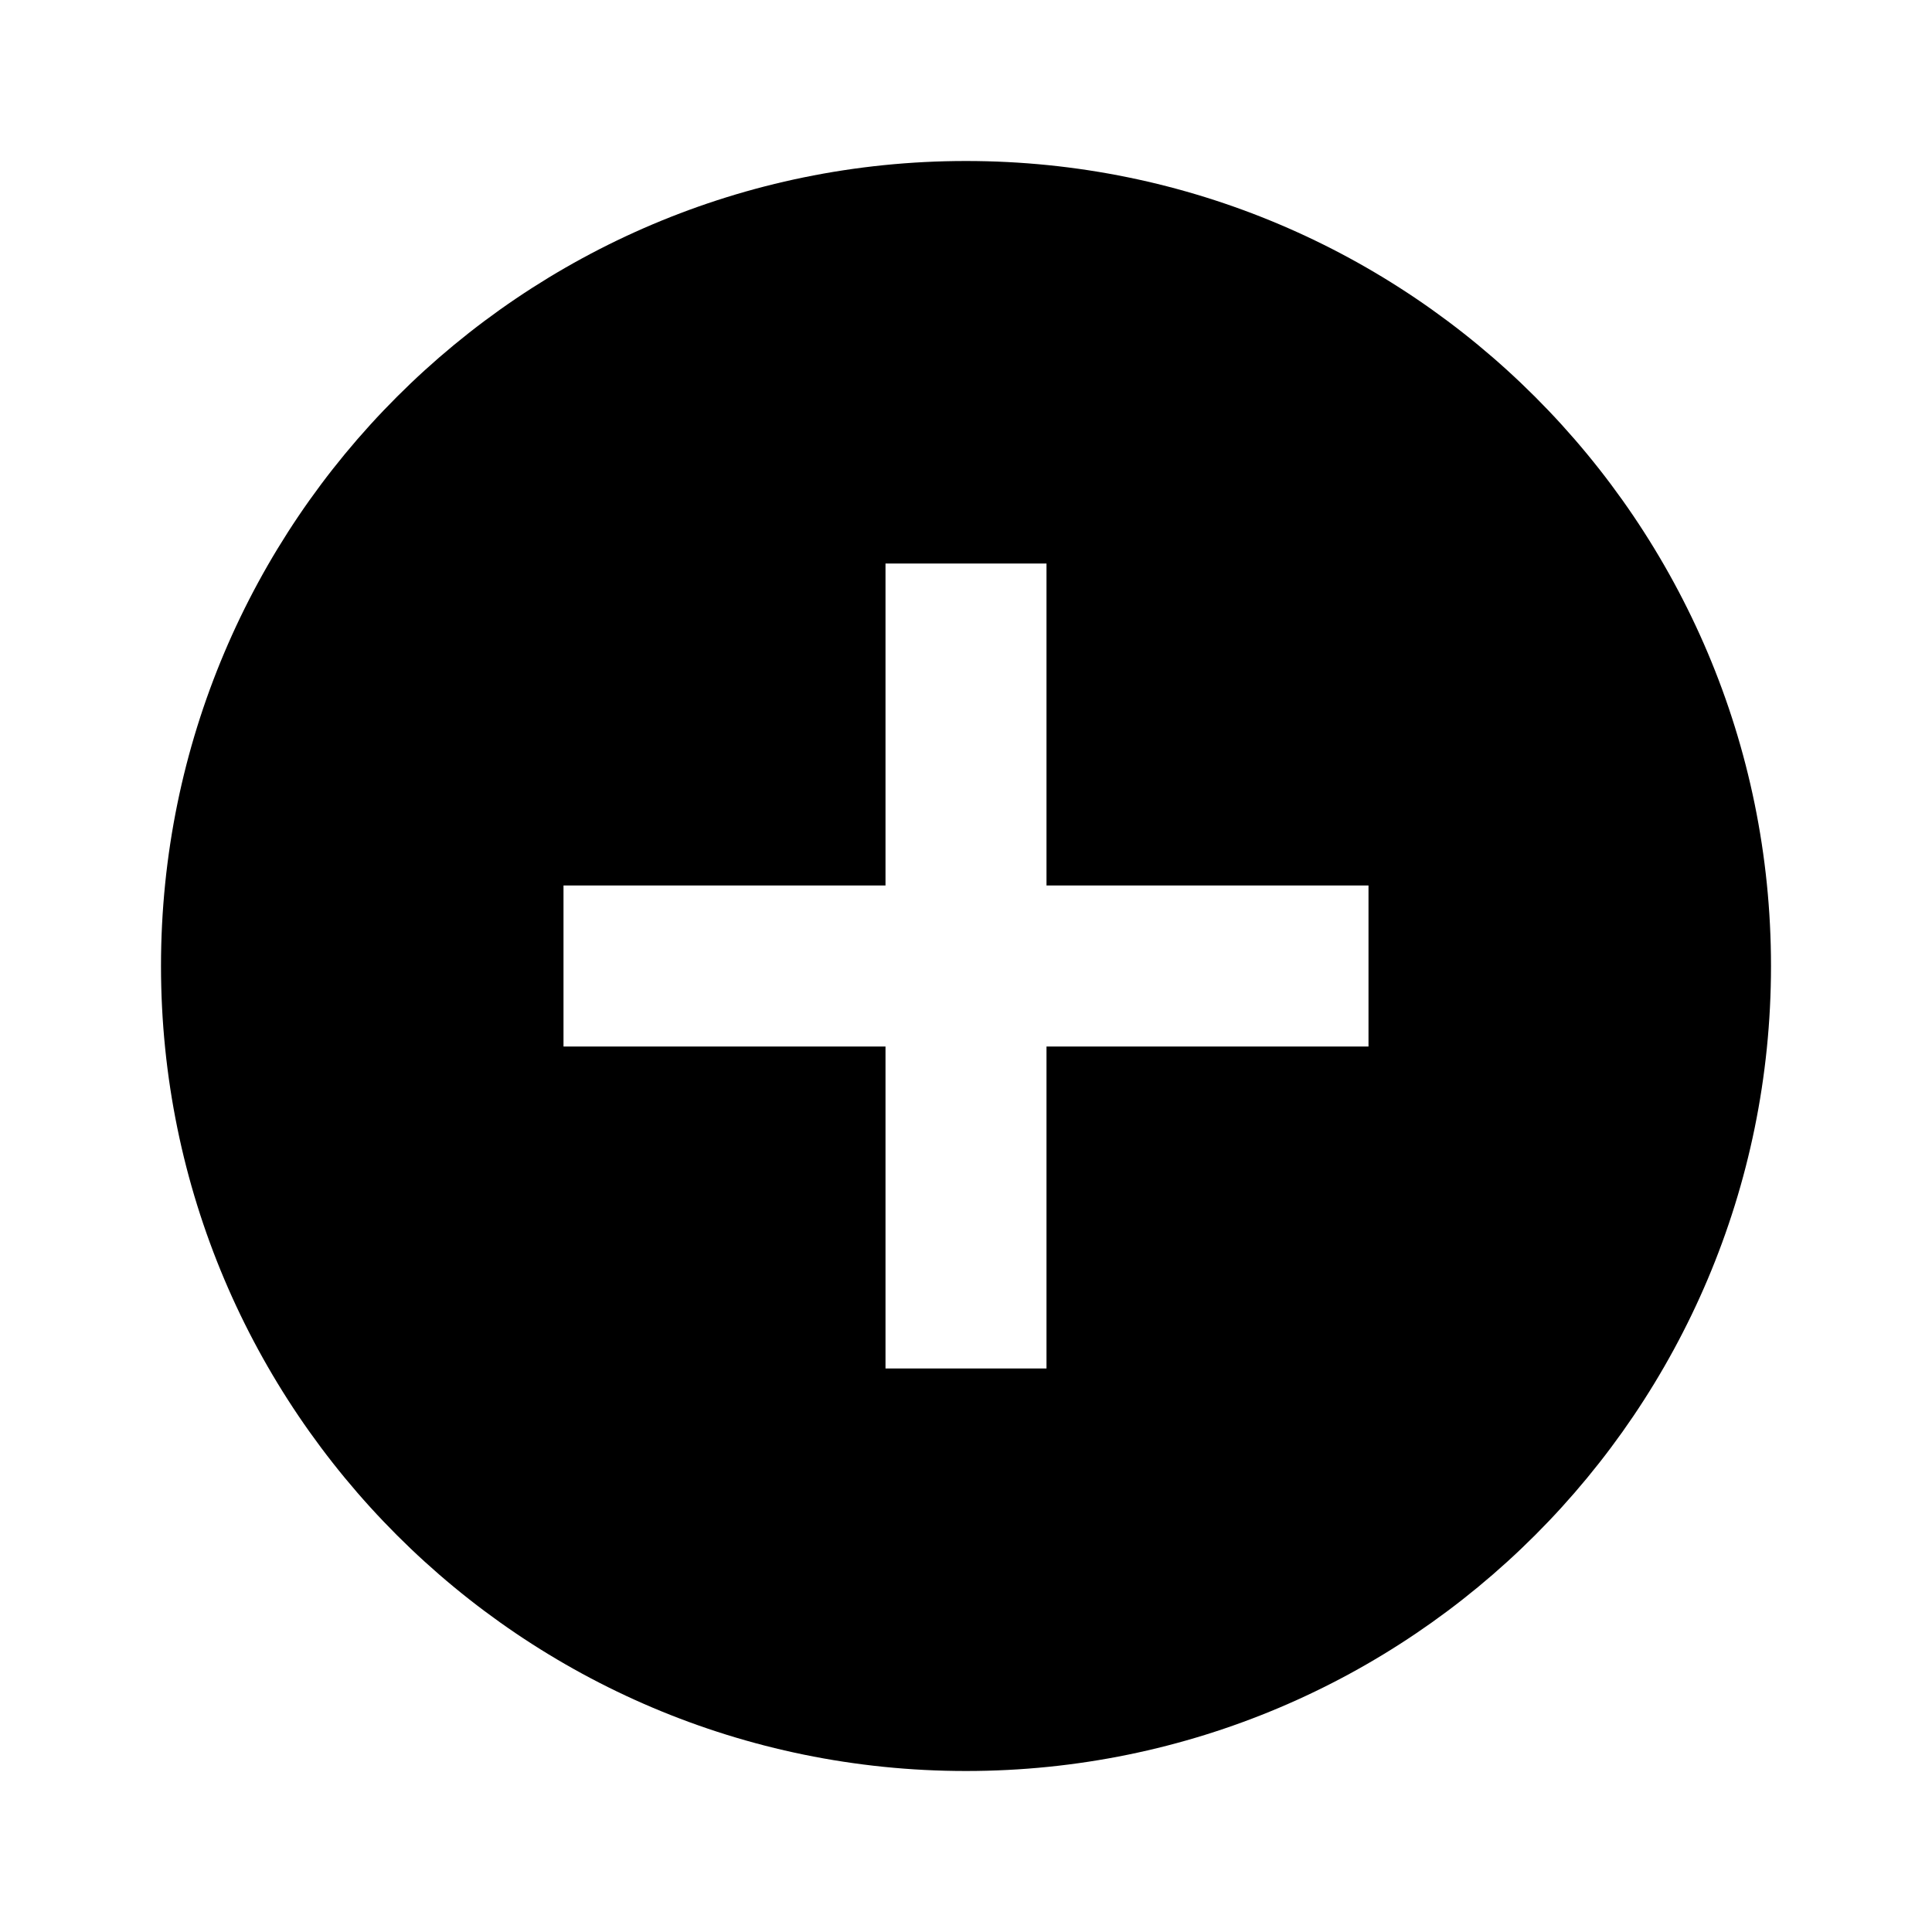
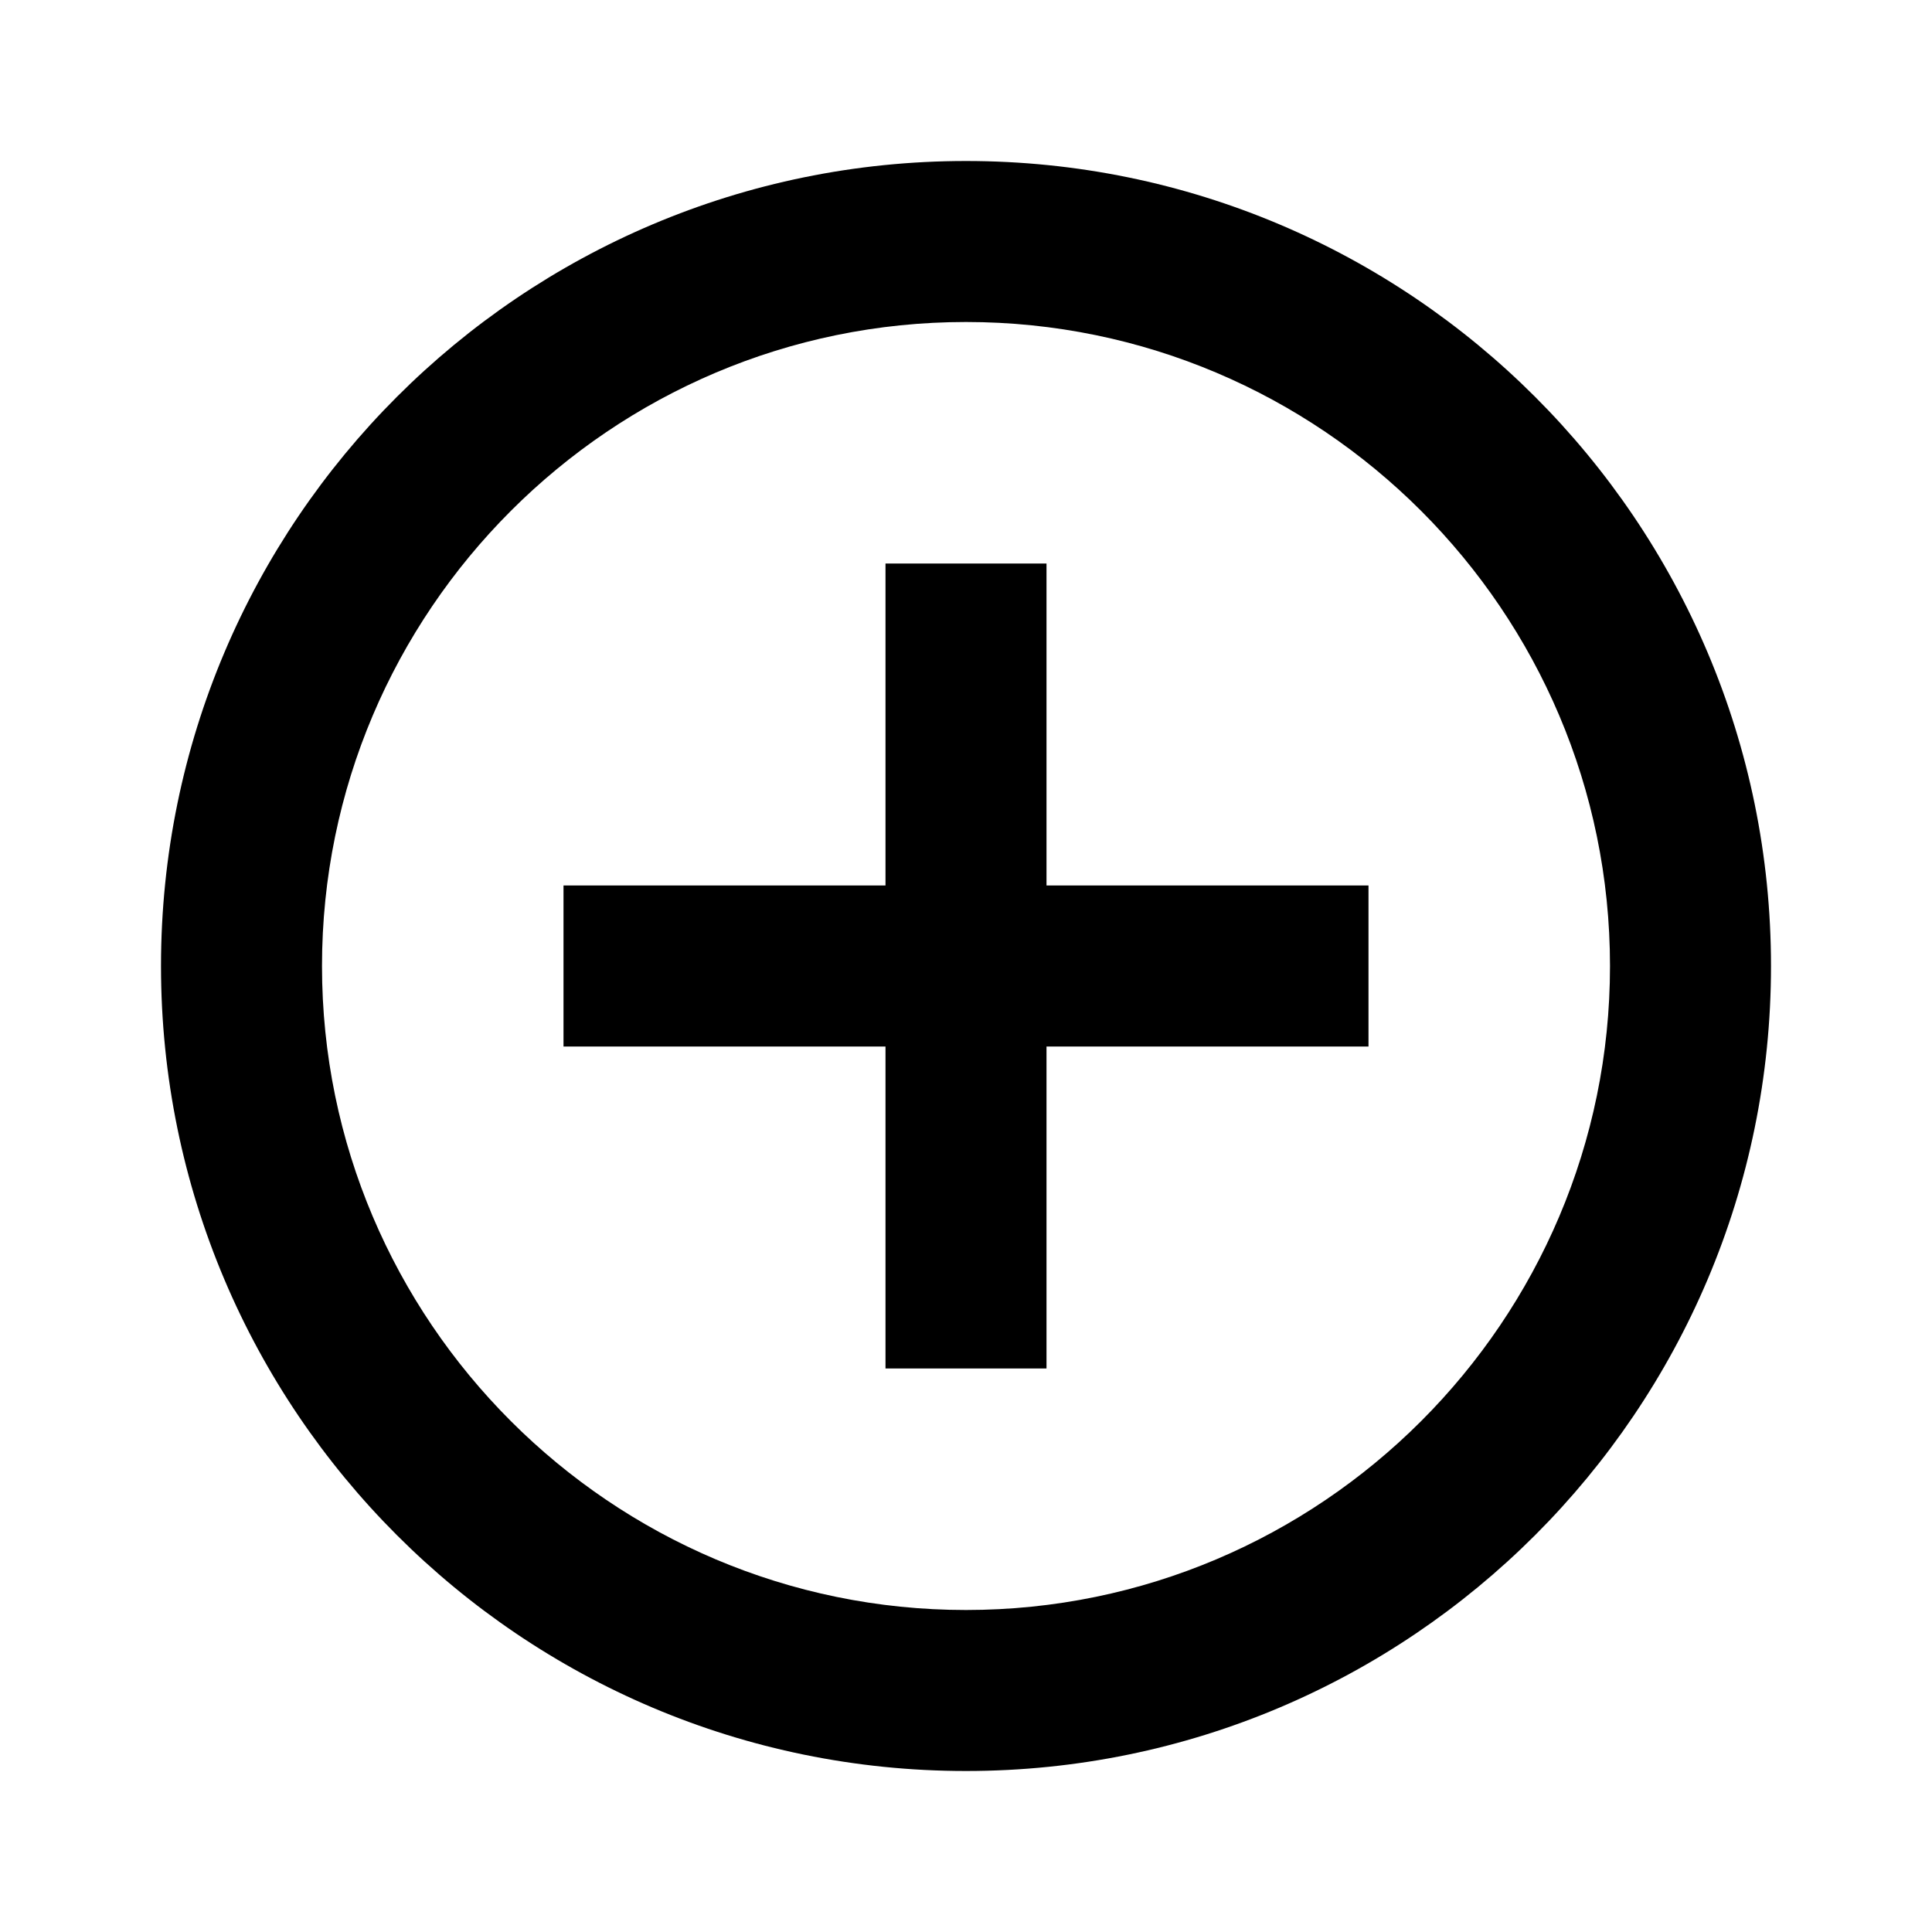
<svg xmlns="http://www.w3.org/2000/svg" height="24" viewBox="0 0 24 24" width="24">
  <path d="M0 0h24v24H0z" fill="none" />
-   <path d="M12 2C6.48 2 2 6.48 2 12s4.48 10 10 10 10-4.48 10-10S17.52 2 12 2zm5 11h-4v4h-2v-4H7v-2h4V7h2v4h4v2z" />
+   <path d="M13 7h-2v4H7v2h4v4h2v-4h4v-2h-4V7zm-1-5C6.48 2 2 6.48 2 12s4.48 10 10 10 10-4.48 10-10S17.52 2 12 2zm0 18c-4.41 0-8-3.59-8-8s3.59-8 8-8 8 3.59 8 8-3.59 8-8 8z" />
</svg>
